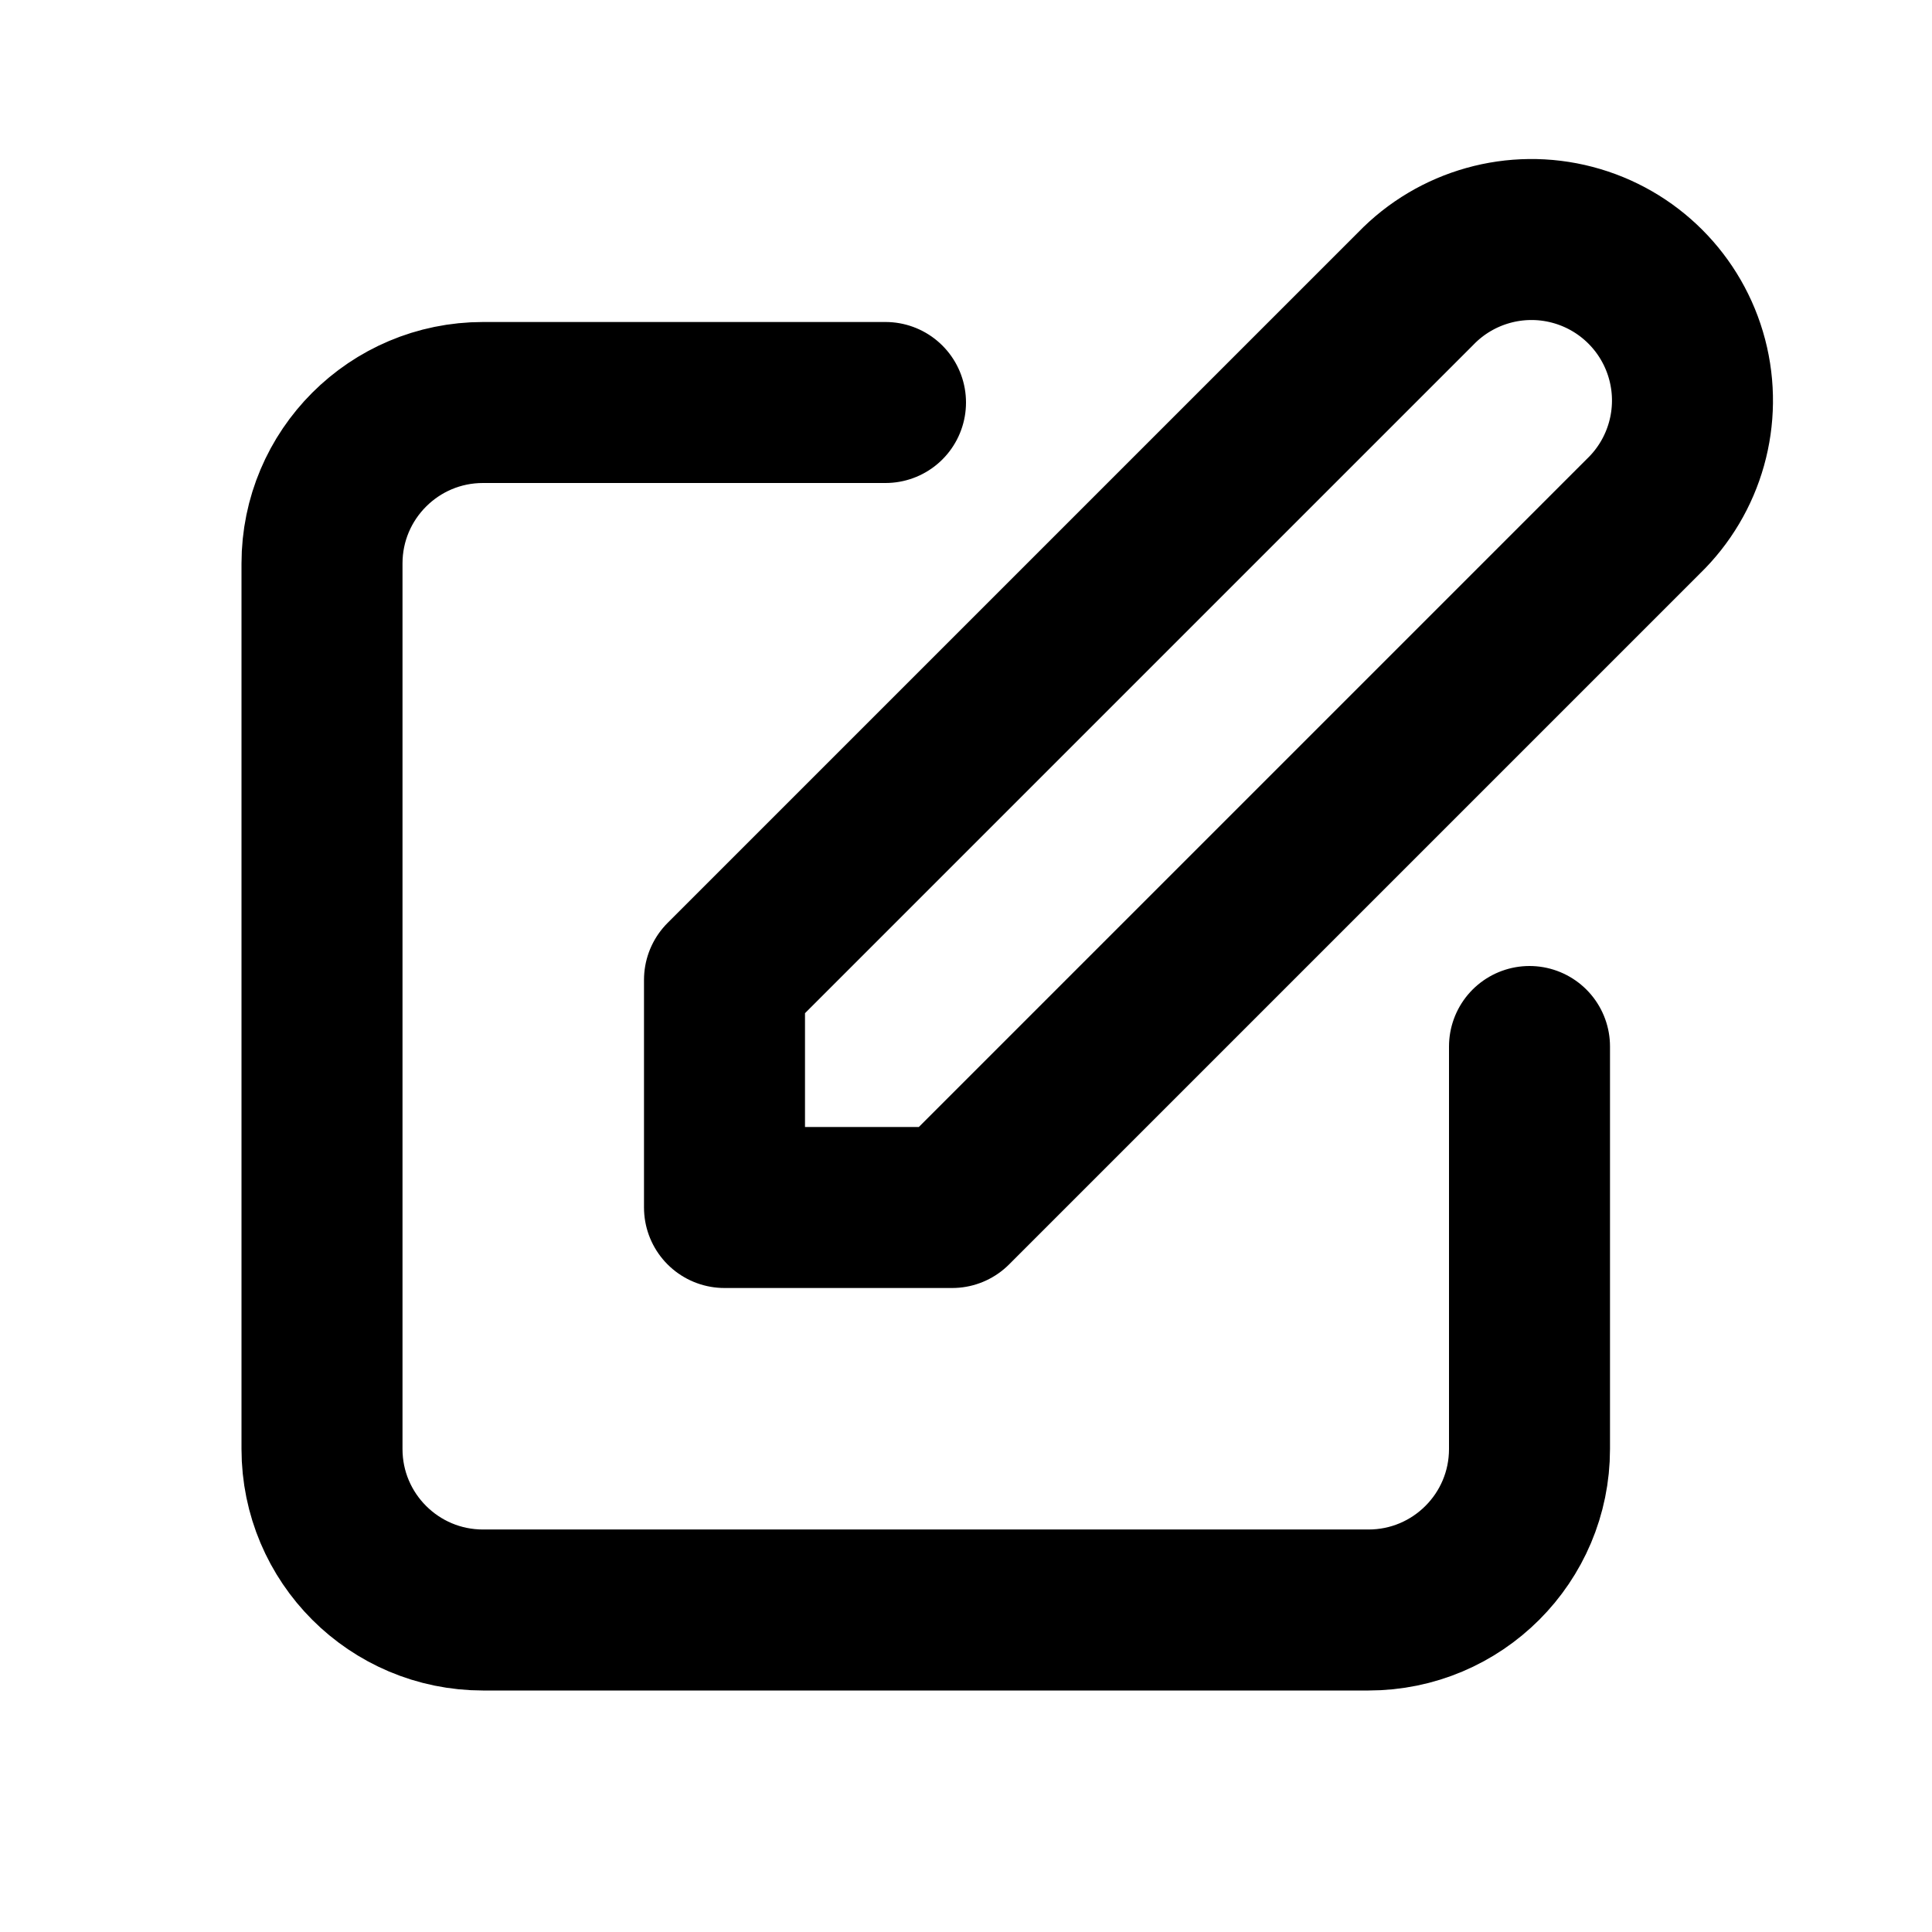
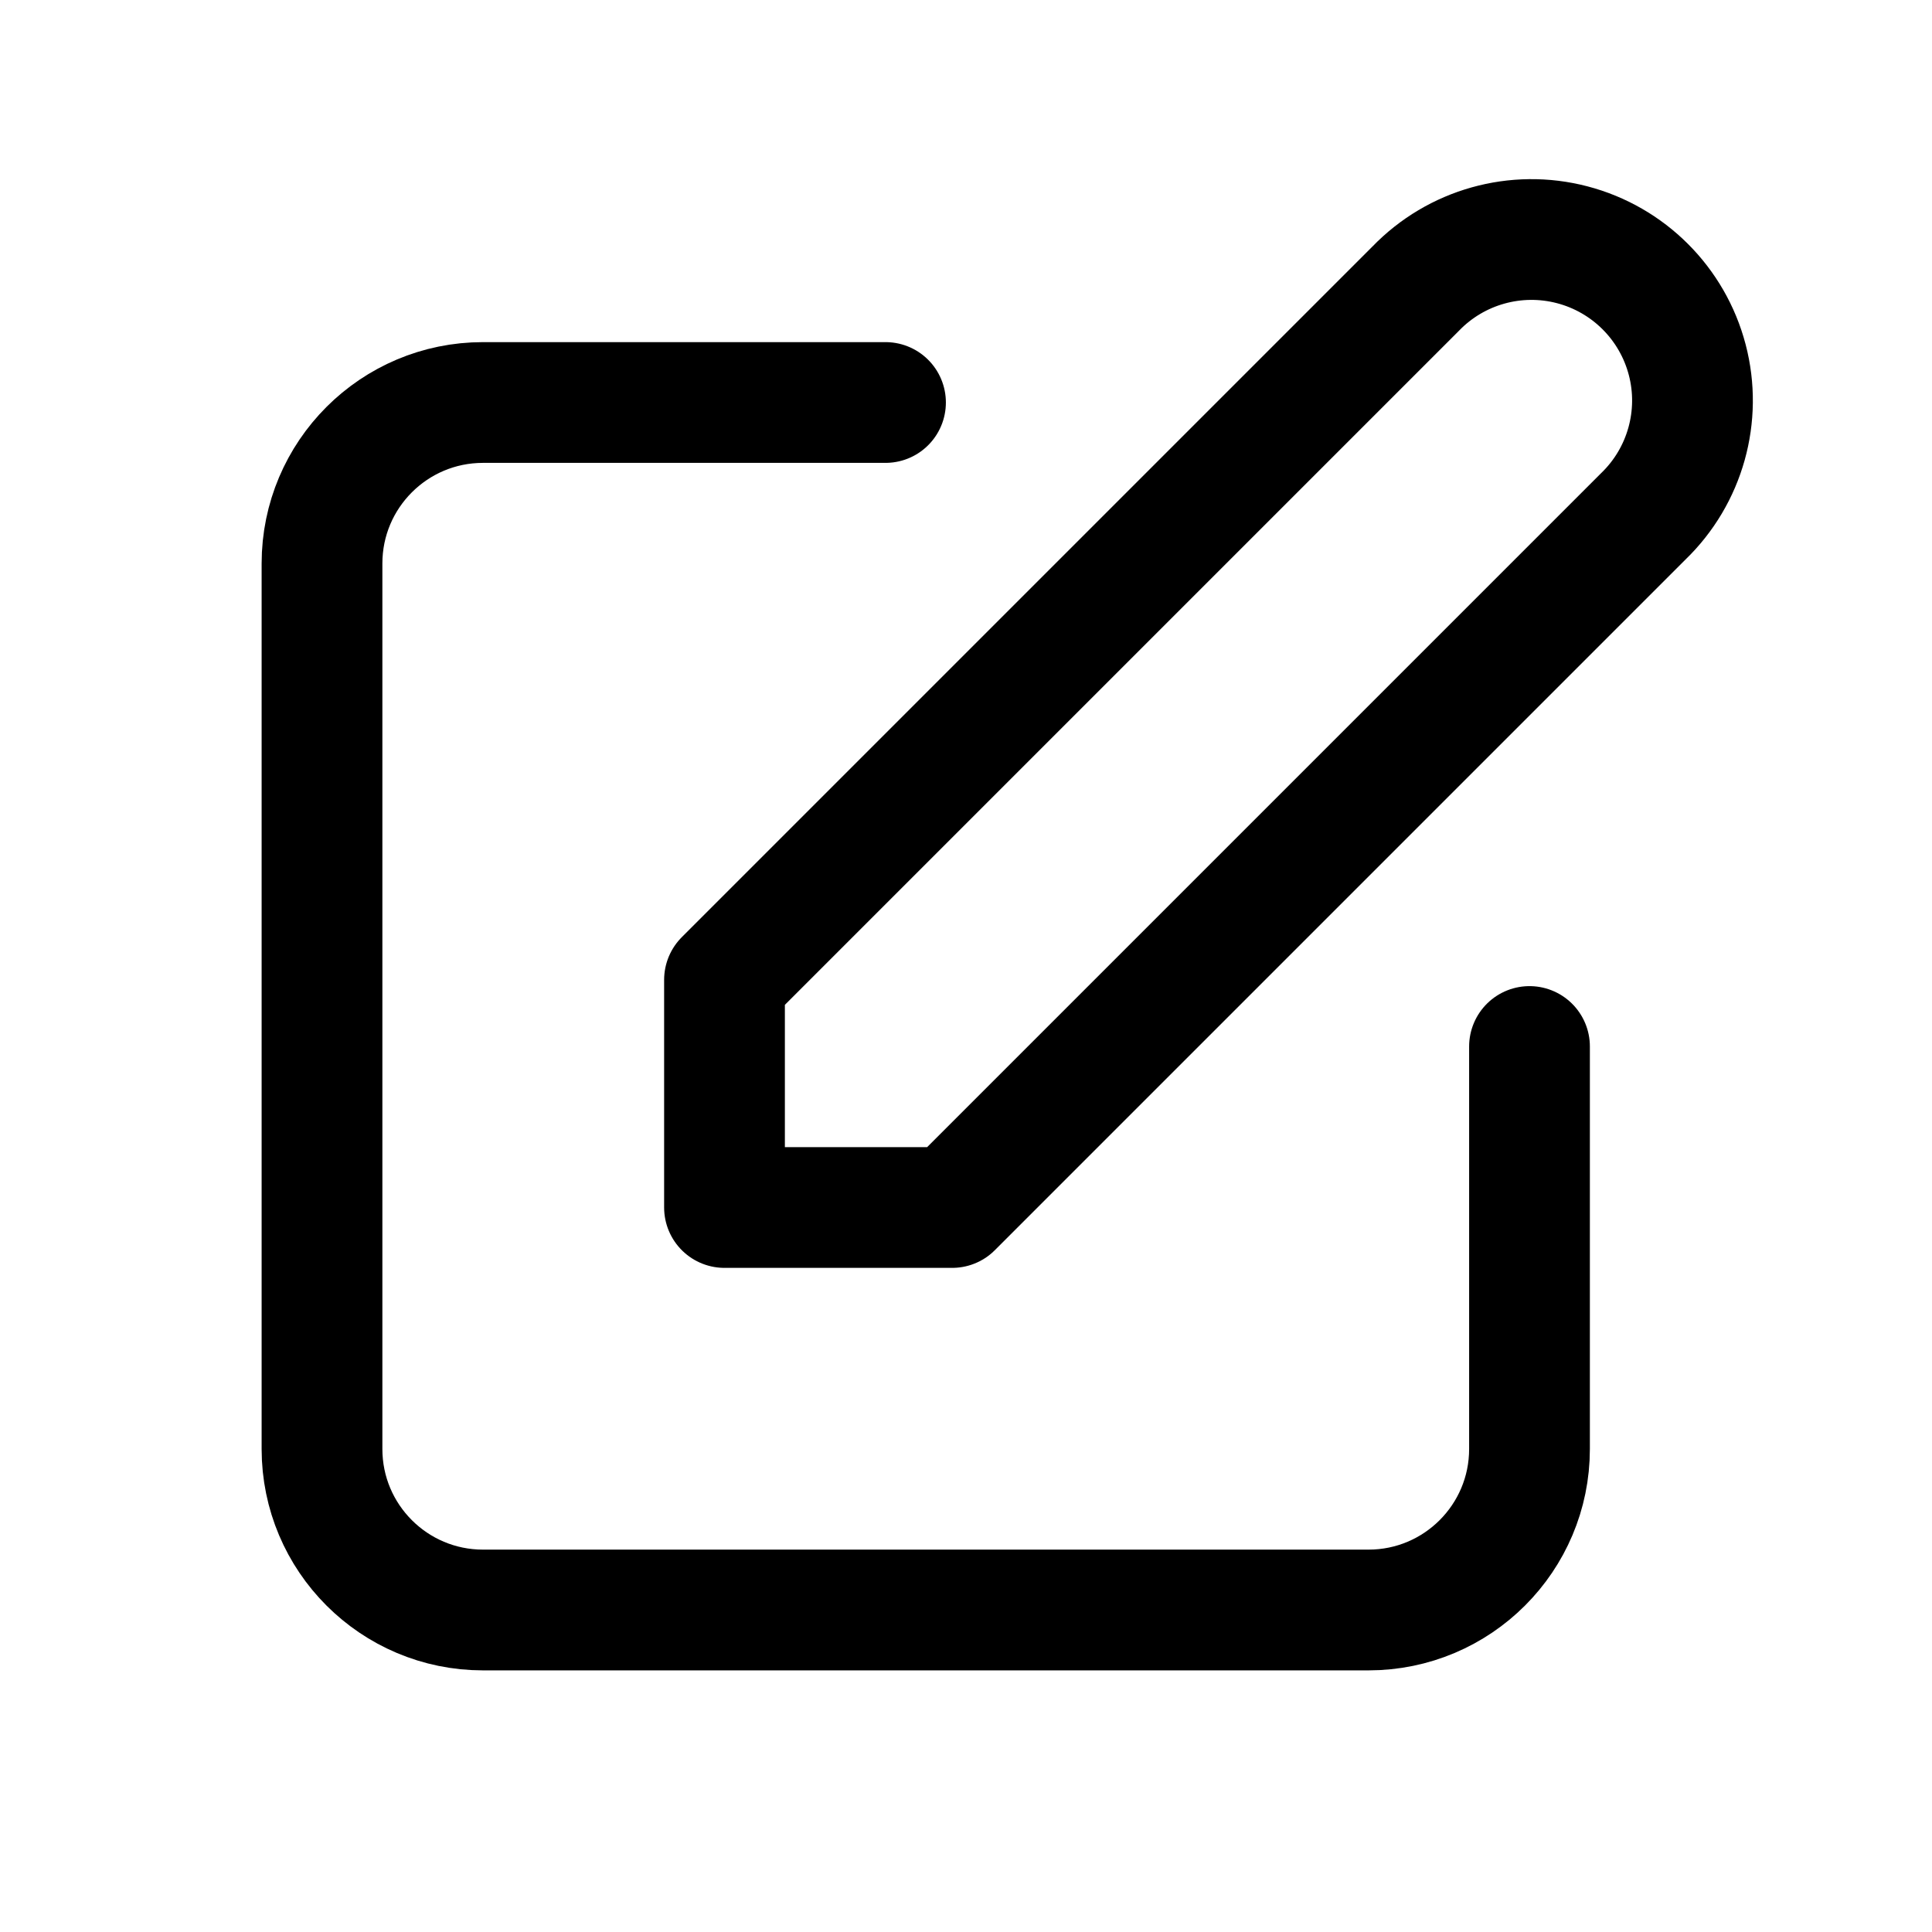
<svg xmlns="http://www.w3.org/2000/svg" fill="none" stroke="currentColor" viewBox="0 0 24 24">
-   <path stroke-linecap="round" stroke-linejoin="round" stroke-width="2" d="M11 5H6a2 2 0 00-2 2v11a2 2 0 002 2h11a2 2 0 002-2v-5m-1.414-9.414a2 2 0 112.828 2.828L11.828 15H9v-2.828l8.586-8.586z" />
+   <path stroke-linecap="round" stroke-linejoin="round" stroke-width="1.5" d="M11 5H6a2 2 0 00-2 2v11a2 2 0 002 2h11a2 2 0 002-2v-5m-1.414-9.414a2 2 0 112.828 2.828L11.828 15H9v-2.828l8.586-8.586z" />
</svg>
